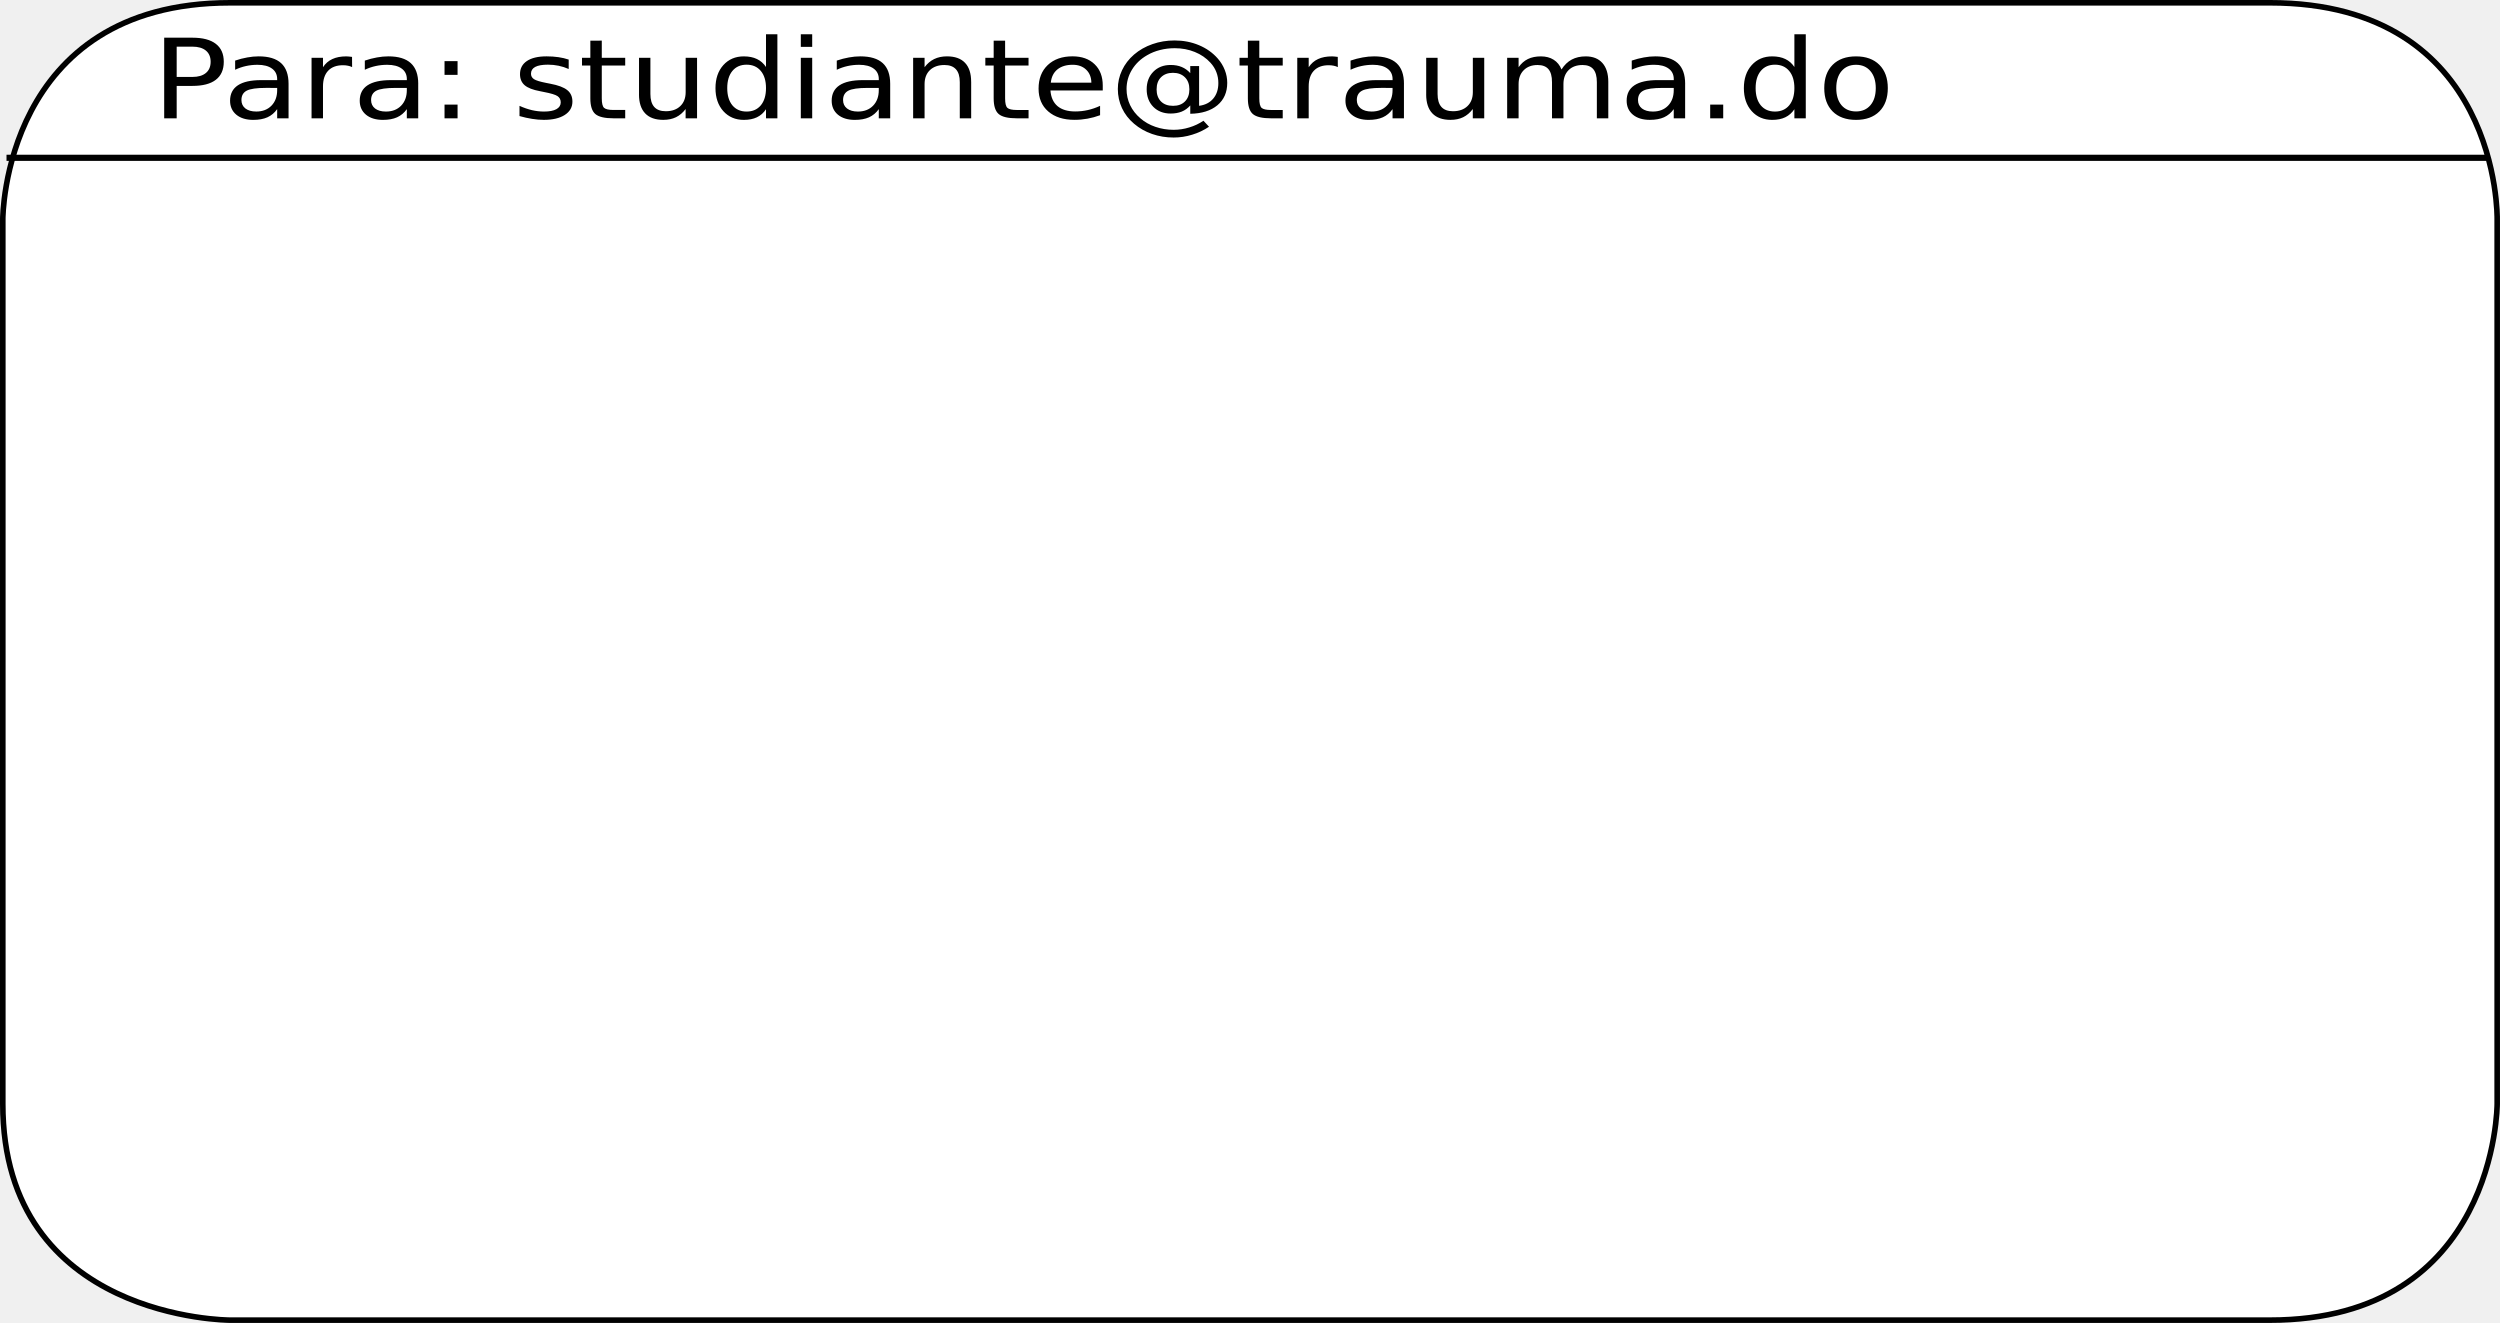
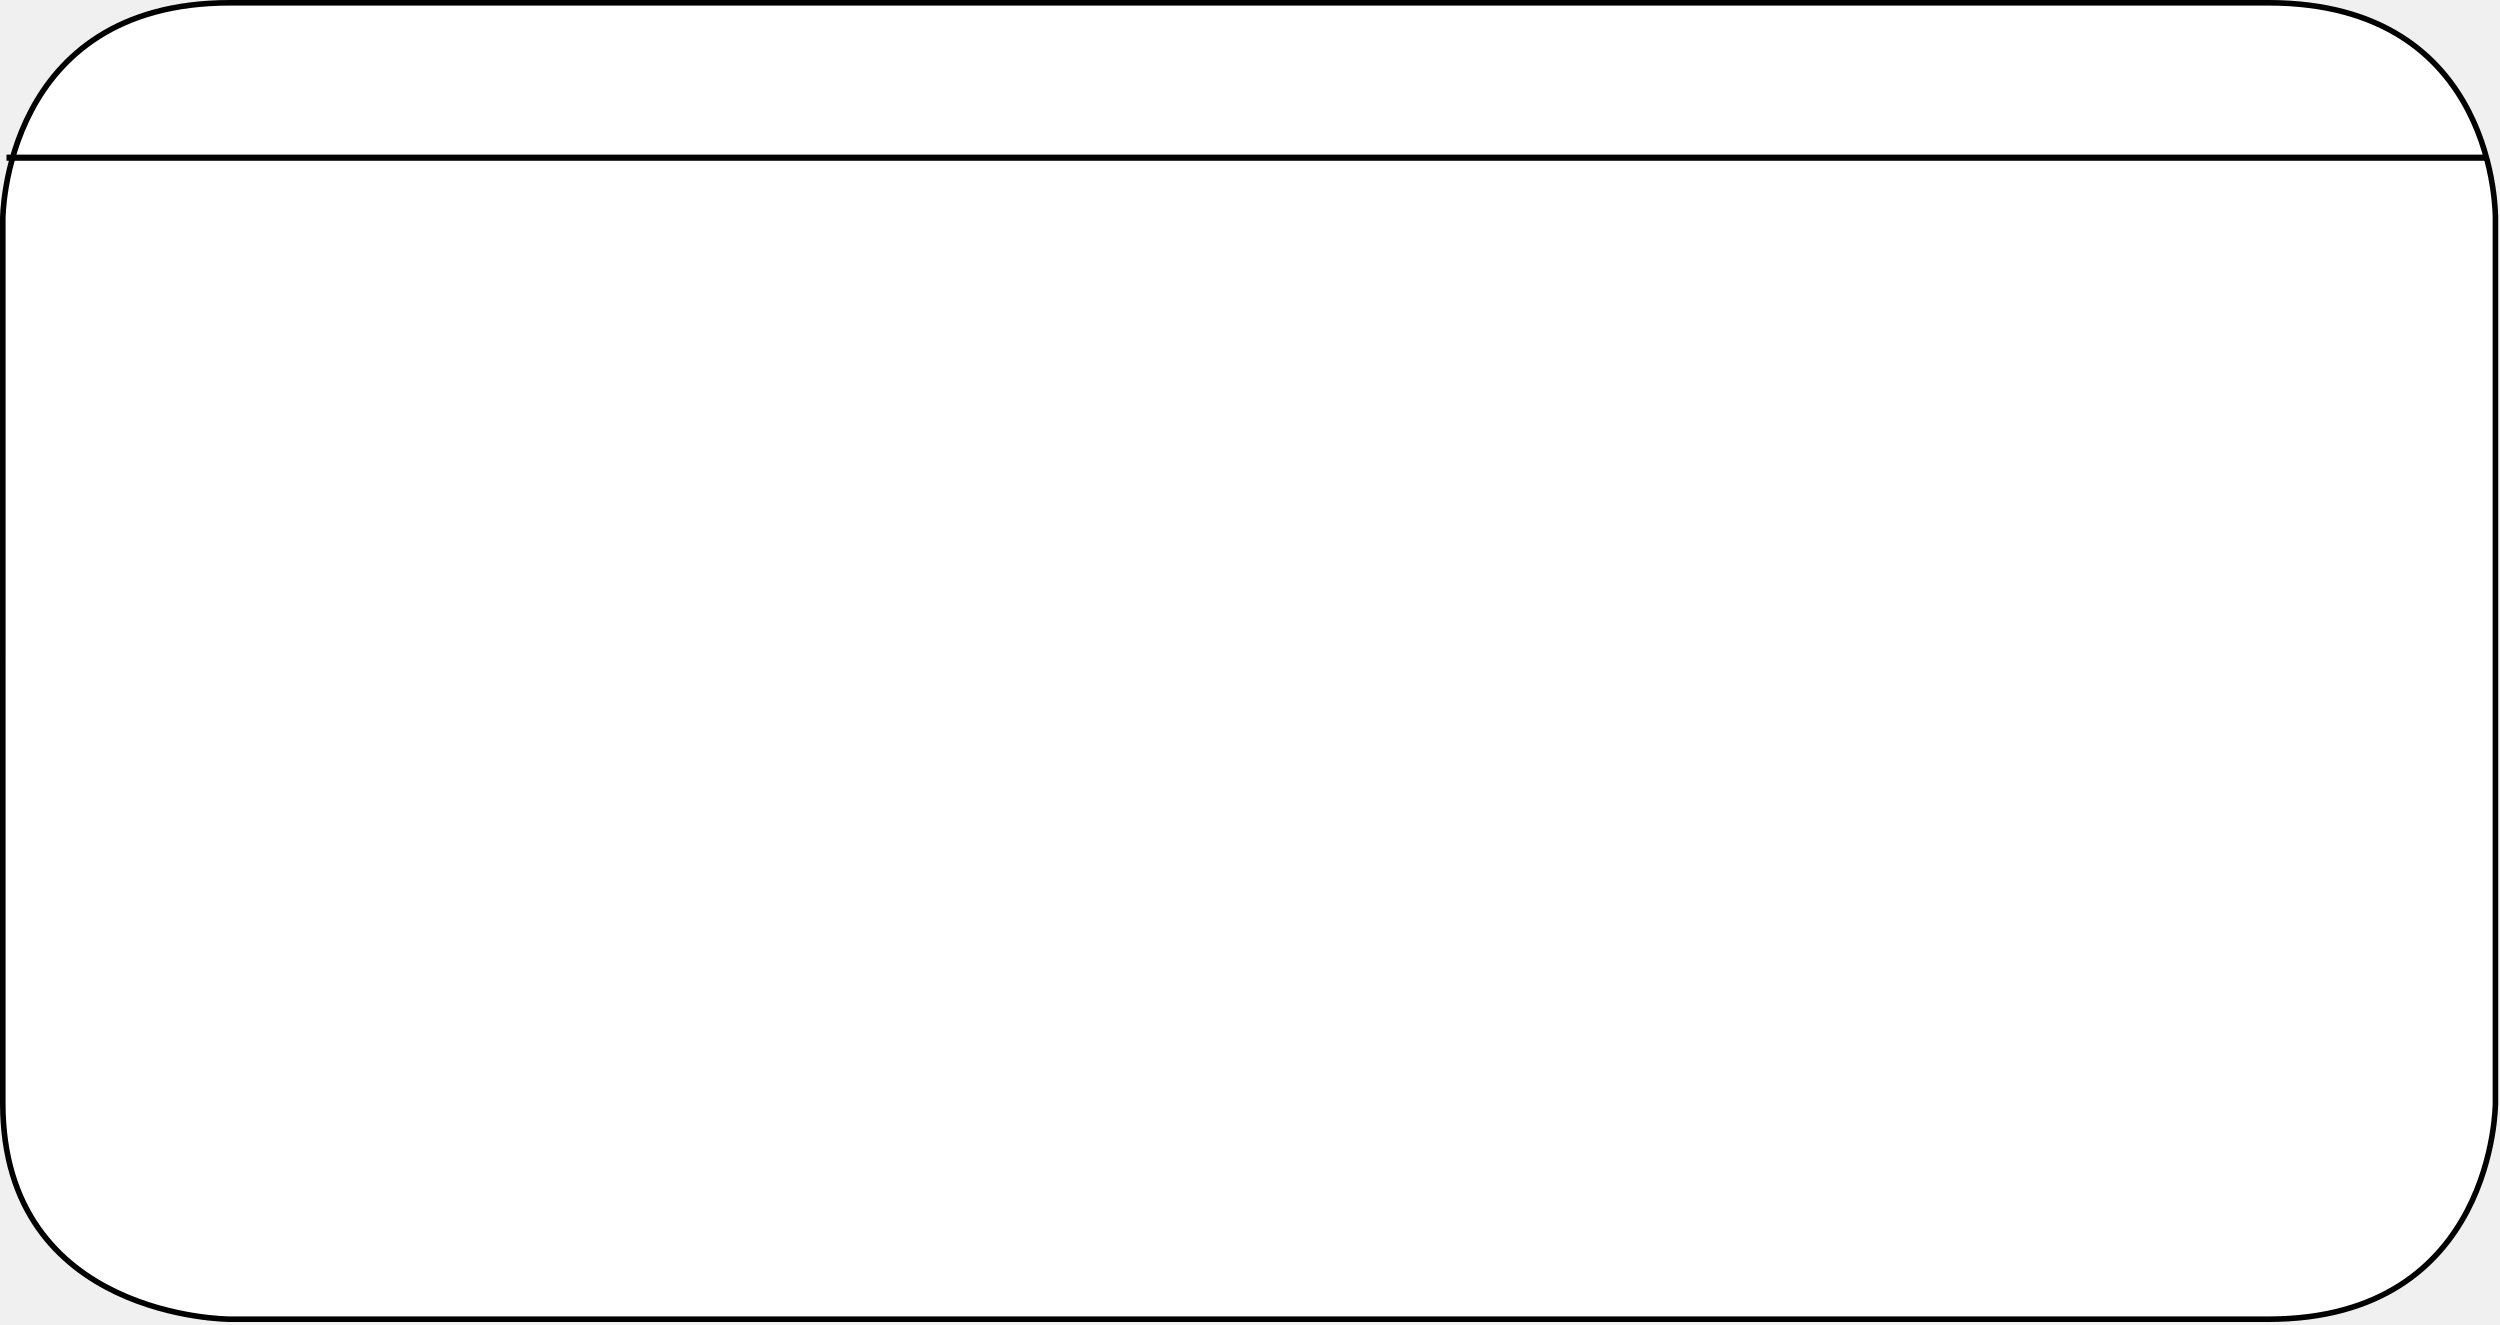
- <svg xmlns="http://www.w3.org/2000/svg" width="107.125mm" height="56.69mm" viewBox="0 0 107.125 56.69" version="1.1" id="svg5">
+ <svg xmlns="http://www.w3.org/2000/svg" width="107.2mm" height="56.8mm" viewBox="0 0 107.2 56.8" version="1.1" id="svg5">
  <defs id="defs2" />
  <g id="layer1">
    <path style="fill:#ffffff;stroke:#000000;stroke-width:0.24px;stroke-linecap:butt;stroke-linejoin:miter;stroke-opacity:1" d="m 0.12,9.385 c 0,0 3.2e-4,-9.265 9.74,-9.265 27.39,0 58.415,-3.88e-4 87.404,-3.88e-4 9.894,3.88e-4 9.74,9.265 9.74,9.265 v 37.918 c 0,0 -4.1e-4,9.265 -9.74,9.265 -28.586,8.9e-4 -87.404,1.5e-4 -87.404,1.5e-4 0,0 -9.74,-1.5e-4 -9.74,-9.265 l 3.2e-4,-37.918" id="path1330-3-6" />
-     <g aria-label="Para: studiante@trauma.do" transform="scale(1.070064,0.9345234)" id="text6589" style="font-size:5.071px;line-height:1.25;stroke-width:0.127">
-       <path id="path922" d="m 74.324,2.971 q -0.366,0 -0.579,0.287 -0.213,0.285 -0.213,0.782 0,0.498 0.21,0.785 0.213,0.285 0.582,0.285 0.364,0 0.577,-0.287 0.213,-0.287 0.213,-0.782 0,-0.493 -0.213,-0.78 -0.213,-0.29 -0.577,-0.29 z m 0,-0.386 q 0.594,0 0.933,0.386 0.339,0.386 0.339,1.07 0,0.681 -0.339,1.07 -0.339,0.386 -0.933,0.386 -0.597,0 -0.936,-0.386 -0.337,-0.389 -0.337,-1.07 0,-0.683 0.337,-1.07 0.339,-0.386 0.936,-0.386 z M 71.855,3.072 V 1.572 h 0.456 V 5.425 H 71.855 V 5.009 q -0.144,0.248 -0.364,0.369 -0.218,0.119 -0.525,0.119 -0.503,0 -0.82,-0.401 -0.314,-0.401 -0.314,-1.055 0,-0.654 0.314,-1.055 0.317,-0.401 0.82,-0.401 0.307,0 0.525,0.121 0.22,0.119 0.364,0.366 z m -1.552,0.968 q 0,0.503 0.206,0.79 0.208,0.285 0.569,0.285 0.361,0 0.569,-0.285 0.208,-0.287 0.208,-0.79 0,-0.503 -0.208,-0.787 -0.208,-0.287 -0.569,-0.287 -0.361,0 -0.569,0.287 -0.206,0.285 -0.206,0.787 z m -1.82,0.755 h 0.522 V 5.425 H 68.483 Z M 66.571,4.031 q -0.552,0 -0.765,0.126 -0.213,0.126 -0.213,0.431 0,0.243 0.158,0.386 0.161,0.141 0.436,0.141 0.379,0 0.607,-0.267 0.23,-0.27 0.23,-0.716 V 4.031 Z m 0.909,-0.188 V 5.425 H 67.024 V 5.004 Q 66.868,5.256 66.636,5.377 66.403,5.496 66.066,5.496 q -0.426,0 -0.678,-0.238 -0.25,-0.24 -0.25,-0.641 0,-0.468 0.312,-0.706 0.314,-0.238 0.936,-0.238 h 0.639 v -0.045 q 0,-0.314 -0.208,-0.485 -0.206,-0.173 -0.579,-0.173 -0.238,0 -0.463,0.057 -0.225,0.057 -0.433,0.171 V 2.778 q 0.25,-0.097 0.485,-0.144 0.235,-0.05 0.458,-0.05 0.602,0 0.899,0.312 0.297,0.312 0.297,0.946 z M 62.53,3.184 q 0.171,-0.307 0.409,-0.453 0.238,-0.146 0.56,-0.146 0.433,0 0.669,0.305 0.235,0.302 0.235,0.862 V 5.425 h -0.458 V 3.766 q 0,-0.399 -0.141,-0.592 -0.141,-0.193 -0.431,-0.193 -0.354,0 -0.56,0.235 -0.206,0.235 -0.206,0.641 V 5.425 h -0.458 V 3.766 q 0,-0.401 -0.141,-0.592 -0.141,-0.193 -0.436,-0.193 -0.349,0 -0.555,0.238 -0.206,0.235 -0.206,0.639 V 5.425 h -0.458 V 2.651 h 0.458 v 0.431 q 0.156,-0.255 0.374,-0.376 0.218,-0.121 0.517,-0.121 0.302,0 0.513,0.154 0.213,0.154 0.314,0.446 z M 57.111,4.33 V 2.651 h 0.456 v 1.661 q 0,0.394 0.154,0.592 0.154,0.196 0.461,0.196 0.369,0 0.582,-0.235 0.215,-0.235 0.215,-0.641 V 2.651 h 0.456 V 5.425 H 58.977 V 4.999 q -0.166,0.253 -0.386,0.376 -0.218,0.121 -0.508,0.121 -0.478,0 -0.725,-0.297 -0.248,-0.297 -0.248,-0.869 z m 1.146,-1.746 z m -2.946,1.446 q -0.552,0 -0.765,0.126 -0.213,0.126 -0.213,0.431 0,0.243 0.158,0.386 0.161,0.141 0.436,0.141 0.379,0 0.607,-0.267 0.23,-0.27 0.23,-0.716 V 4.031 Z m 0.909,-0.188 V 5.425 H 55.764 V 5.004 q -0.156,0.253 -0.389,0.374 -0.233,0.119 -0.569,0.119 -0.426,0 -0.678,-0.238 -0.25,-0.24 -0.25,-0.641 0,-0.468 0.312,-0.706 0.314,-0.238 0.936,-0.238 h 0.639 v -0.045 q 0,-0.314 -0.208,-0.485 -0.206,-0.173 -0.579,-0.173 -0.238,0 -0.463,0.057 -0.225,0.057 -0.433,0.171 V 2.778 q 0.25,-0.097 0.485,-0.144 0.235,-0.05 0.458,-0.05 0.602,0 0.899,0.312 0.297,0.312 0.297,0.946 z M 53.572,3.077 q -0.077,-0.045 -0.168,-0.064 -0.089,-0.022 -0.198,-0.022 -0.386,0 -0.594,0.253 -0.206,0.25 -0.206,0.721 V 5.425 H 51.948 V 2.651 h 0.458 V 3.082 Q 52.55,2.83 52.78,2.708 53.01,2.585 53.34,2.585 q 0.047,0 0.104,0.007 0.057,0.005 0.126,0.017 z M 50.428,1.864 v 0.787 h 0.938 v 0.354 h -0.938 v 1.505 q 0,0.339 0.092,0.436 0.094,0.097 0.379,0.097 H 51.366 V 5.425 h -0.468 q -0.527,0 -0.728,-0.196 Q 49.97,5.031 49.97,4.511 V 3.005 h -0.334 V 2.651 h 0.334 V 1.864 Z M 46.315,4.095 q 0,0.354 0.176,0.557 0.176,0.201 0.483,0.201 0.305,0 0.478,-0.203 0.176,-0.203 0.176,-0.555 0,-0.347 -0.178,-0.55 -0.178,-0.206 -0.48,-0.206 -0.3,0 -0.478,0.203 -0.176,0.203 -0.176,0.552 z m 1.349,0.74 q -0.149,0.191 -0.342,0.282 -0.191,0.089 -0.446,0.089 -0.426,0 -0.693,-0.307 -0.265,-0.31 -0.265,-0.805 0,-0.495 0.267,-0.805 0.267,-0.31 0.691,-0.31 0.255,0 0.448,0.094 0.193,0.092 0.339,0.28 V 3.03 h 0.354 v 1.822 q 0.361,-0.054 0.565,-0.329 0.206,-0.277 0.206,-0.716 0,-0.265 -0.079,-0.498 -0.077,-0.233 -0.235,-0.431 -0.258,-0.324 -0.629,-0.495 -0.369,-0.173 -0.805,-0.173 -0.305,0 -0.584,0.082 -0.28,0.079 -0.517,0.238 -0.389,0.253 -0.609,0.664 -0.218,0.409 -0.218,0.886 0,0.394 0.141,0.738 0.144,0.344 0.413,0.607 0.26,0.258 0.602,0.391 0.342,0.136 0.73,0.136 0.319,0 0.626,-0.109 0.31,-0.106 0.567,-0.307 l 0.223,0.275 q -0.309,0.24 -0.676,0.366 -0.364,0.129 -0.74,0.129 -0.458,0 -0.864,-0.163 Q 45.728,5.982 45.411,5.672 45.094,5.363 44.929,4.957 44.763,4.548 44.763,4.08 q 0,-0.451 0.168,-0.859 0.168,-0.409 0.48,-0.718 0.319,-0.314 0.738,-0.48 0.418,-0.168 0.886,-0.168 0.525,0 0.973,0.215 0.451,0.215 0.755,0.612 0.186,0.243 0.282,0.527 0.099,0.285 0.099,0.589 0,0.651 -0.394,1.028 -0.394,0.376 -1.087,0.391 z M 44.159,3.924 v 0.223 h -2.095 q 0.03,0.47 0.282,0.718 0.255,0.245 0.708,0.245 0.262,0 0.508,-0.064 0.248,-0.064 0.49,-0.193 V 5.283 q -0.245,0.104 -0.503,0.158 -0.258,0.054 -0.522,0.054 -0.664,0 -1.052,-0.386 -0.386,-0.386 -0.386,-1.045 0,-0.681 0.366,-1.08 0.369,-0.401 0.993,-0.401 0.56,0 0.884,0.361 0.327,0.359 0.327,0.978 z m -0.456,-0.134 q -0.005,-0.374 -0.21,-0.597 -0.203,-0.223 -0.54,-0.223 -0.381,0 -0.612,0.215 -0.228,0.215 -0.262,0.607 z M 40.249,1.864 v 0.787 h 0.938 v 0.354 h -0.938 v 1.505 q 0,0.339 0.092,0.436 0.094,0.097 0.379,0.097 h 0.468 V 5.425 h -0.468 q -0.527,0 -0.728,-0.196 Q 39.791,5.031 39.791,4.511 V 3.005 h -0.334 V 2.651 h 0.334 V 1.864 Z M 38.89,3.751 V 5.425 H 38.434 V 3.766 q 0,-0.394 -0.154,-0.589 -0.154,-0.196 -0.461,-0.196 -0.369,0 -0.582,0.235 -0.213,0.235 -0.213,0.641 V 5.425 h -0.458 V 2.651 h 0.458 v 0.431 q 0.163,-0.25 0.384,-0.374 0.223,-0.124 0.513,-0.124 0.478,0 0.723,0.297 0.245,0.295 0.245,0.869 z m -4.152,0.28 q -0.552,0 -0.765,0.126 -0.213,0.126 -0.213,0.431 0,0.243 0.158,0.386 0.161,0.141 0.436,0.141 0.379,0 0.607,-0.267 Q 35.19,4.578 35.19,4.132 V 4.031 Z m 0.909,-0.188 V 5.425 H 35.19 V 5.004 q -0.156,0.253 -0.389,0.374 -0.233,0.119 -0.569,0.119 -0.426,0 -0.678,-0.238 -0.25,-0.24 -0.25,-0.641 0,-0.468 0.312,-0.706 0.314,-0.238 0.936,-0.238 h 0.639 v -0.045 q 0,-0.314 -0.208,-0.485 -0.206,-0.173 -0.579,-0.173 -0.238,0 -0.463,0.057 -0.225,0.057 -0.433,0.171 V 2.778 q 0.25,-0.097 0.485,-0.144 0.235,-0.05 0.458,-0.05 0.602,0 0.899,0.312 0.297,0.312 0.297,0.946 z M 32.068,2.651 h 0.456 V 5.425 h -0.456 z m 0,-1.08 h 0.456 V 2.149 H 32.068 Z M 30.674,3.072 V 1.572 h 0.456 V 5.425 H 30.674 V 5.009 q -0.144,0.248 -0.364,0.369 -0.218,0.119 -0.525,0.119 -0.503,0 -0.82,-0.401 -0.314,-0.401 -0.314,-1.055 0,-0.654 0.314,-1.055 0.317,-0.401 0.82,-0.401 0.307,0 0.525,0.121 0.22,0.119 0.364,0.366 z m -1.552,0.968 q 0,0.503 0.206,0.79 0.208,0.285 0.569,0.285 0.361,0 0.569,-0.285 0.208,-0.287 0.208,-0.79 0,-0.503 -0.208,-0.787 -0.208,-0.287 -0.569,-0.287 -0.361,0 -0.569,0.287 -0.206,0.285 -0.206,0.787 z M 25.589,4.33 V 2.651 h 0.456 v 1.661 q 0,0.394 0.154,0.592 0.154,0.196 0.461,0.196 0.369,0 0.582,-0.235 0.215,-0.235 0.215,-0.641 V 2.651 h 0.456 V 5.425 H 27.455 V 4.999 q -0.166,0.253 -0.386,0.376 -0.218,0.121 -0.508,0.121 -0.478,0 -0.725,-0.297 -0.248,-0.297 -0.248,-0.869 z m 1.146,-1.746 z m -2.637,-0.721 v 0.787 h 0.938 v 0.354 h -0.938 v 1.505 q 0,0.339 0.092,0.436 0.094,0.097 0.379,0.097 H 25.036 V 5.425 h -0.468 q -0.527,0 -0.728,-0.196 Q 23.64,5.031 23.64,4.511 V 3.005 h -0.334 V 2.651 h 0.334 V 1.864 Z M 22.773,2.733 v 0.431 q -0.193,-0.099 -0.401,-0.149 -0.208,-0.05 -0.431,-0.05 -0.339,0 -0.51,0.104 -0.168,0.104 -0.168,0.312 0,0.158 0.121,0.25 0.121,0.089 0.488,0.171 l 0.156,0.035 q 0.485,0.104 0.688,0.295 0.206,0.188 0.206,0.527 0,0.386 -0.307,0.612 -0.305,0.225 -0.839,0.225 -0.223,0 -0.465,-0.045 -0.24,-0.042 -0.508,-0.129 V 4.853 q 0.253,0.131 0.498,0.198 0.245,0.064 0.485,0.064 0.322,0 0.495,-0.109 0.173,-0.111 0.173,-0.312 0,-0.186 -0.126,-0.285 -0.124,-0.099 -0.547,-0.191 l -0.158,-0.037 q -0.423,-0.089 -0.612,-0.272 -0.188,-0.186 -0.188,-0.508 0,-0.391 0.277,-0.604 0.277,-0.213 0.787,-0.213 0.253,0 0.475,0.037 0.223,0.037 0.411,0.111 z m -4.972,2.063 h 0.522 V 5.425 h -0.522 z m 0,-1.993 h 0.522 v 0.629 h -0.522 z m -1.963,1.228 q -0.552,0 -0.765,0.126 -0.213,0.126 -0.213,0.431 0,0.243 0.158,0.386 0.161,0.141 0.436,0.141 0.379,0 0.607,-0.267 0.23,-0.27 0.23,-0.716 V 4.031 Z m 0.909,-0.188 V 5.425 H 16.291 V 5.004 q -0.156,0.253 -0.389,0.374 -0.233,0.119 -0.569,0.119 -0.426,0 -0.678,-0.238 -0.25,-0.24 -0.25,-0.641 0,-0.468 0.312,-0.706 0.314,-0.238 0.936,-0.238 h 0.639 v -0.045 q 0,-0.314 -0.208,-0.485 -0.206,-0.173 -0.579,-0.173 -0.238,0 -0.463,0.057 -0.225,0.057 -0.433,0.171 V 2.778 q 0.25,-0.097 0.485,-0.144 0.235,-0.05 0.458,-0.05 0.602,0 0.899,0.312 0.297,0.312 0.297,0.946 z M 14.1,3.077 q -0.077,-0.045 -0.168,-0.064 -0.089,-0.022 -0.198,-0.022 -0.386,0 -0.594,0.253 -0.206,0.25 -0.206,0.721 V 5.425 h -0.458 V 2.651 h 0.458 V 3.082 Q 13.077,2.83 13.308,2.708 13.538,2.585 13.867,2.585 q 0.047,0 0.104,0.007 0.057,0.005 0.126,0.017 z m -3.454,0.953 q -0.552,0 -0.765,0.126 -0.213,0.126 -0.213,0.431 0,0.243 0.158,0.386 0.161,0.141 0.436,0.141 0.379,0 0.607,-0.267 Q 11.099,4.578 11.099,4.132 V 4.031 Z m 0.909,-0.188 V 5.425 H 11.099 V 5.004 q -0.156,0.253 -0.389,0.374 -0.233,0.119 -0.569,0.119 -0.426,0 -0.678,-0.238 -0.25,-0.24 -0.25,-0.641 0,-0.468 0.312,-0.706 Q 9.839,3.674 10.46,3.674 h 0.639 v -0.045 q 0,-0.314 -0.208,-0.485 -0.206,-0.173 -0.579,-0.173 -0.238,0 -0.463,0.057 -0.225,0.057 -0.433,0.171 V 2.778 Q 9.665,2.681 9.901,2.634 q 0.235,-0.05 0.458,-0.05 0.602,0 0.899,0.312 0.297,0.312 0.297,0.946 z M 7.075,2.139 v 1.389 h 0.629 q 0.349,0 0.54,-0.181 0.191,-0.181 0.191,-0.515 0,-0.332 -0.191,-0.513 Q 8.053,2.139 7.704,2.139 Z M 6.575,1.728 h 1.129 q 0.621,0 0.938,0.282 0.319,0.28 0.319,0.822 0,0.547 -0.319,0.827 Q 8.326,3.939 7.704,3.939 H 7.075 V 5.425 H 6.575 Z" />
-     </g>
    <path style="fill:none;stroke:#000000;stroke-width:0.264px;stroke-linecap:butt;stroke-linejoin:miter;stroke-opacity:1" d="M 0.279,6.762 H 106.597" id="path17059" />
  </g>
</svg>
